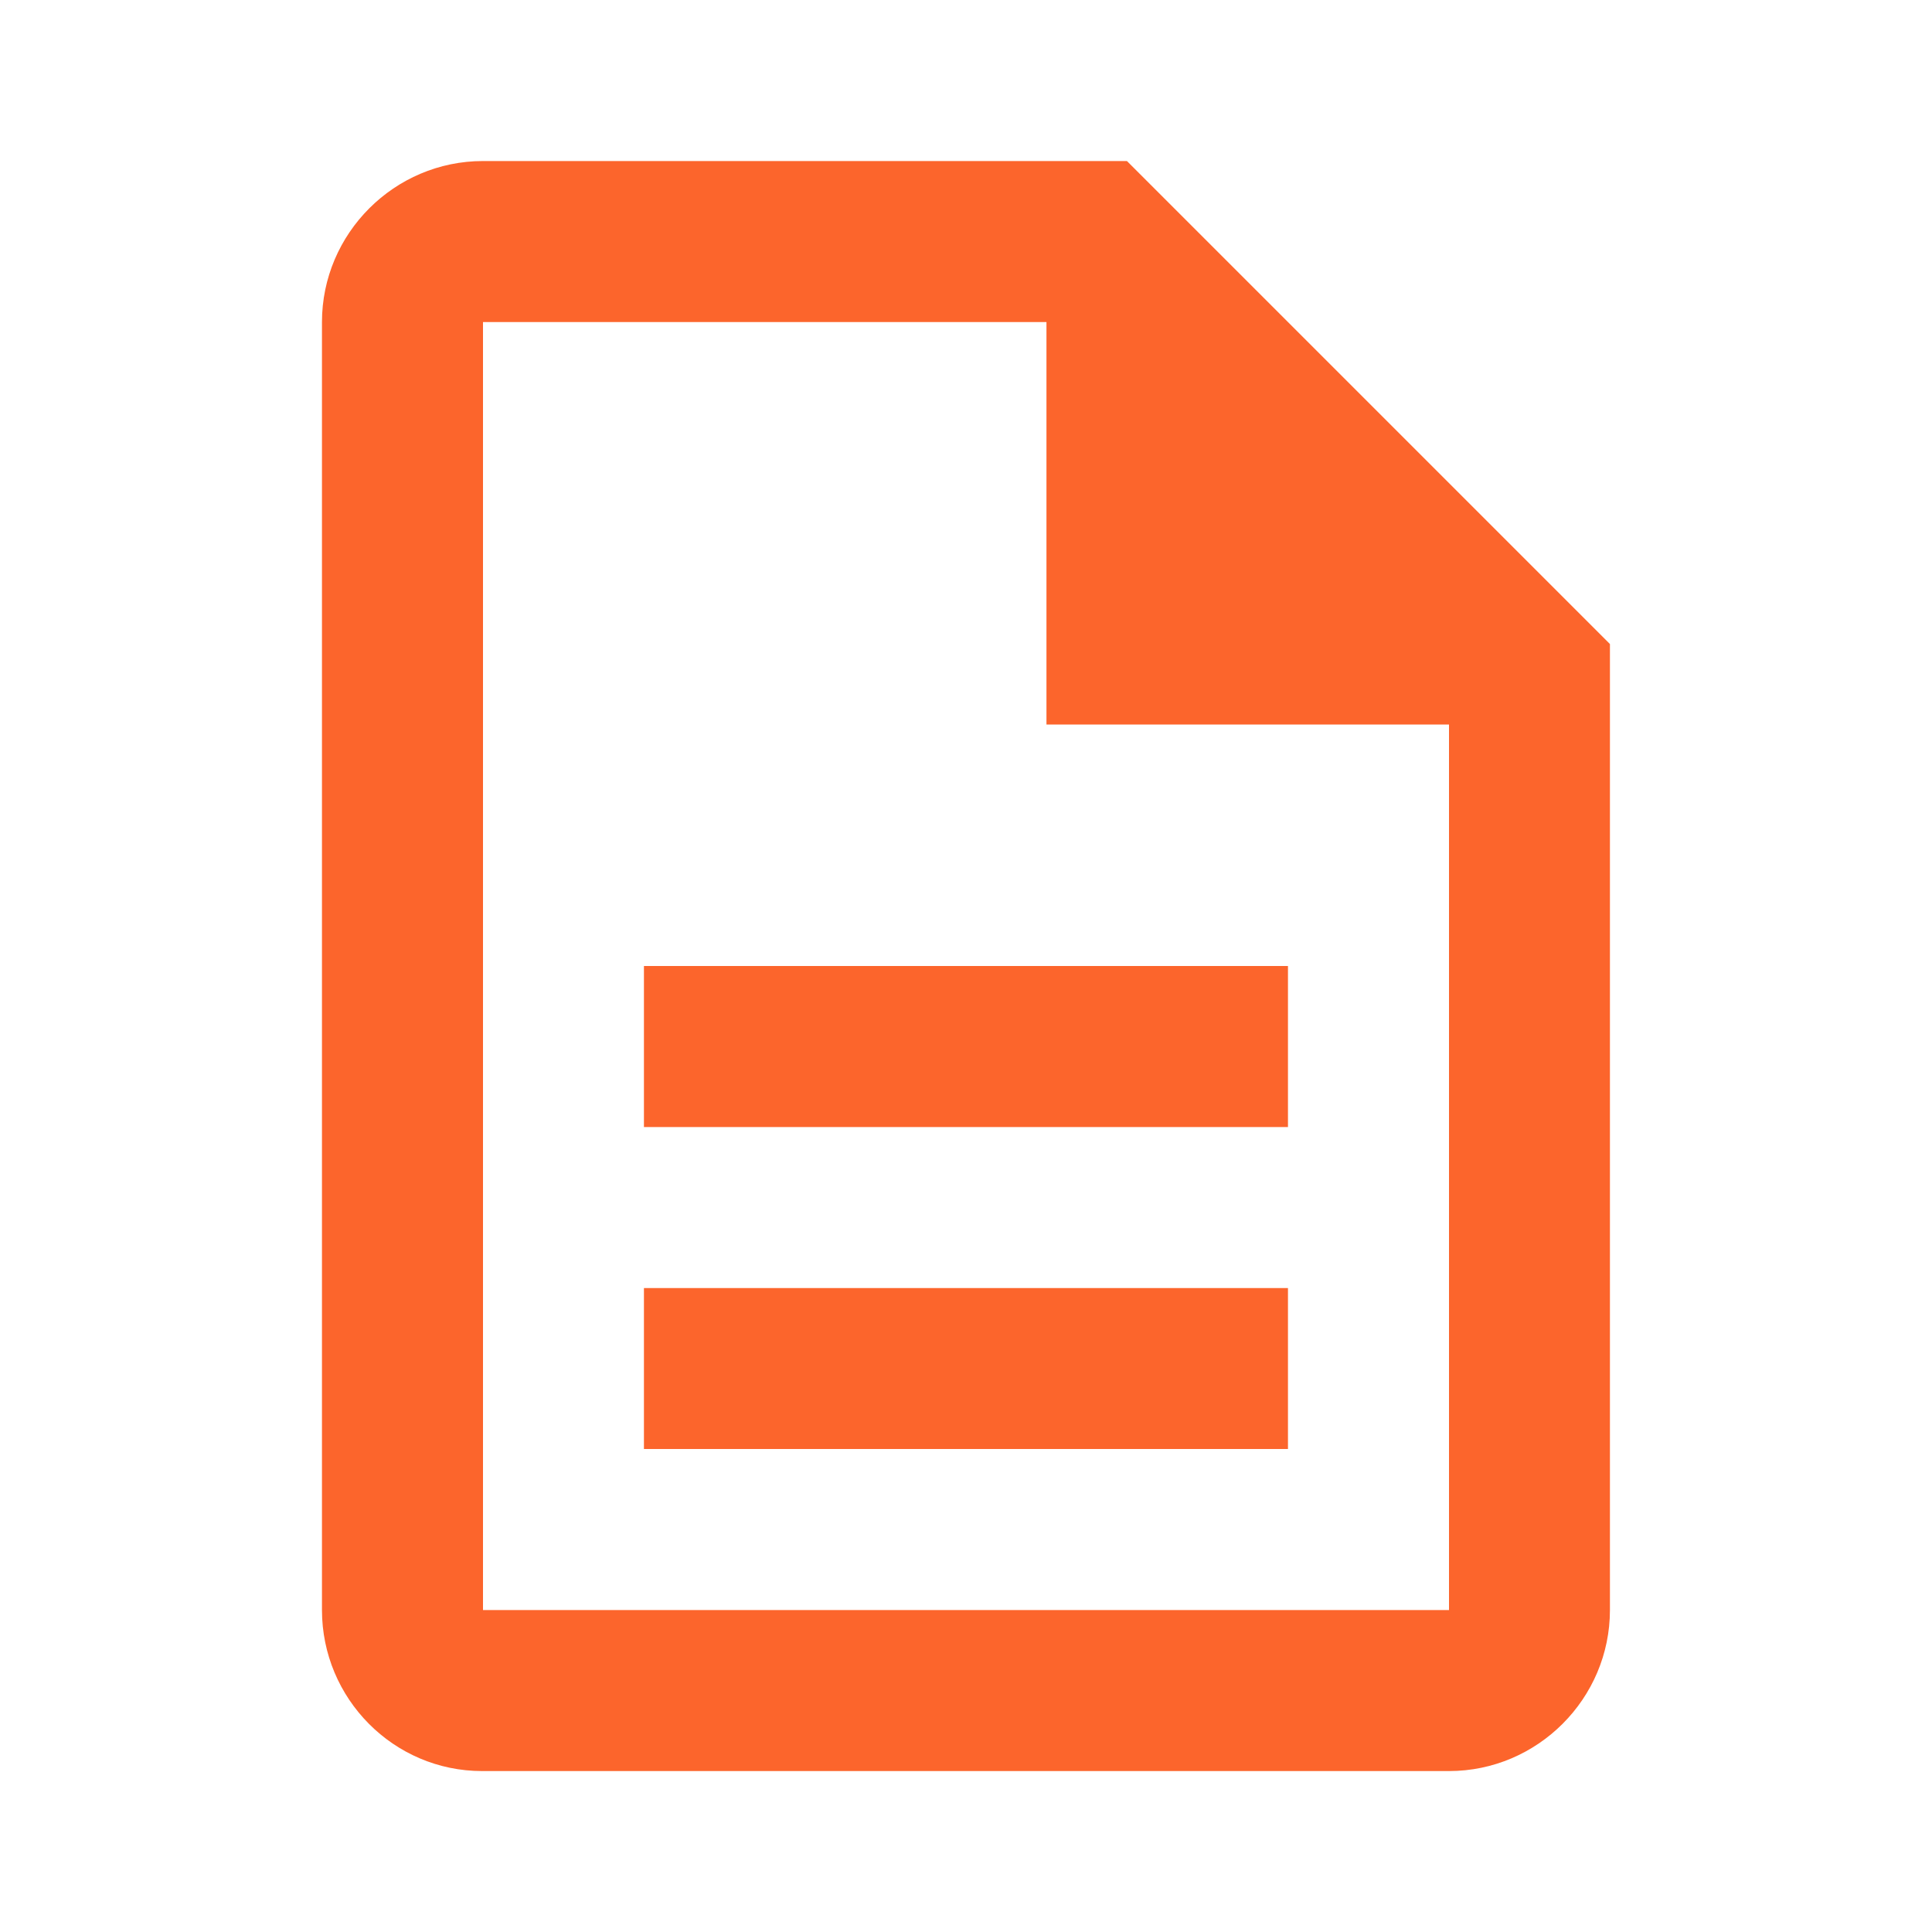
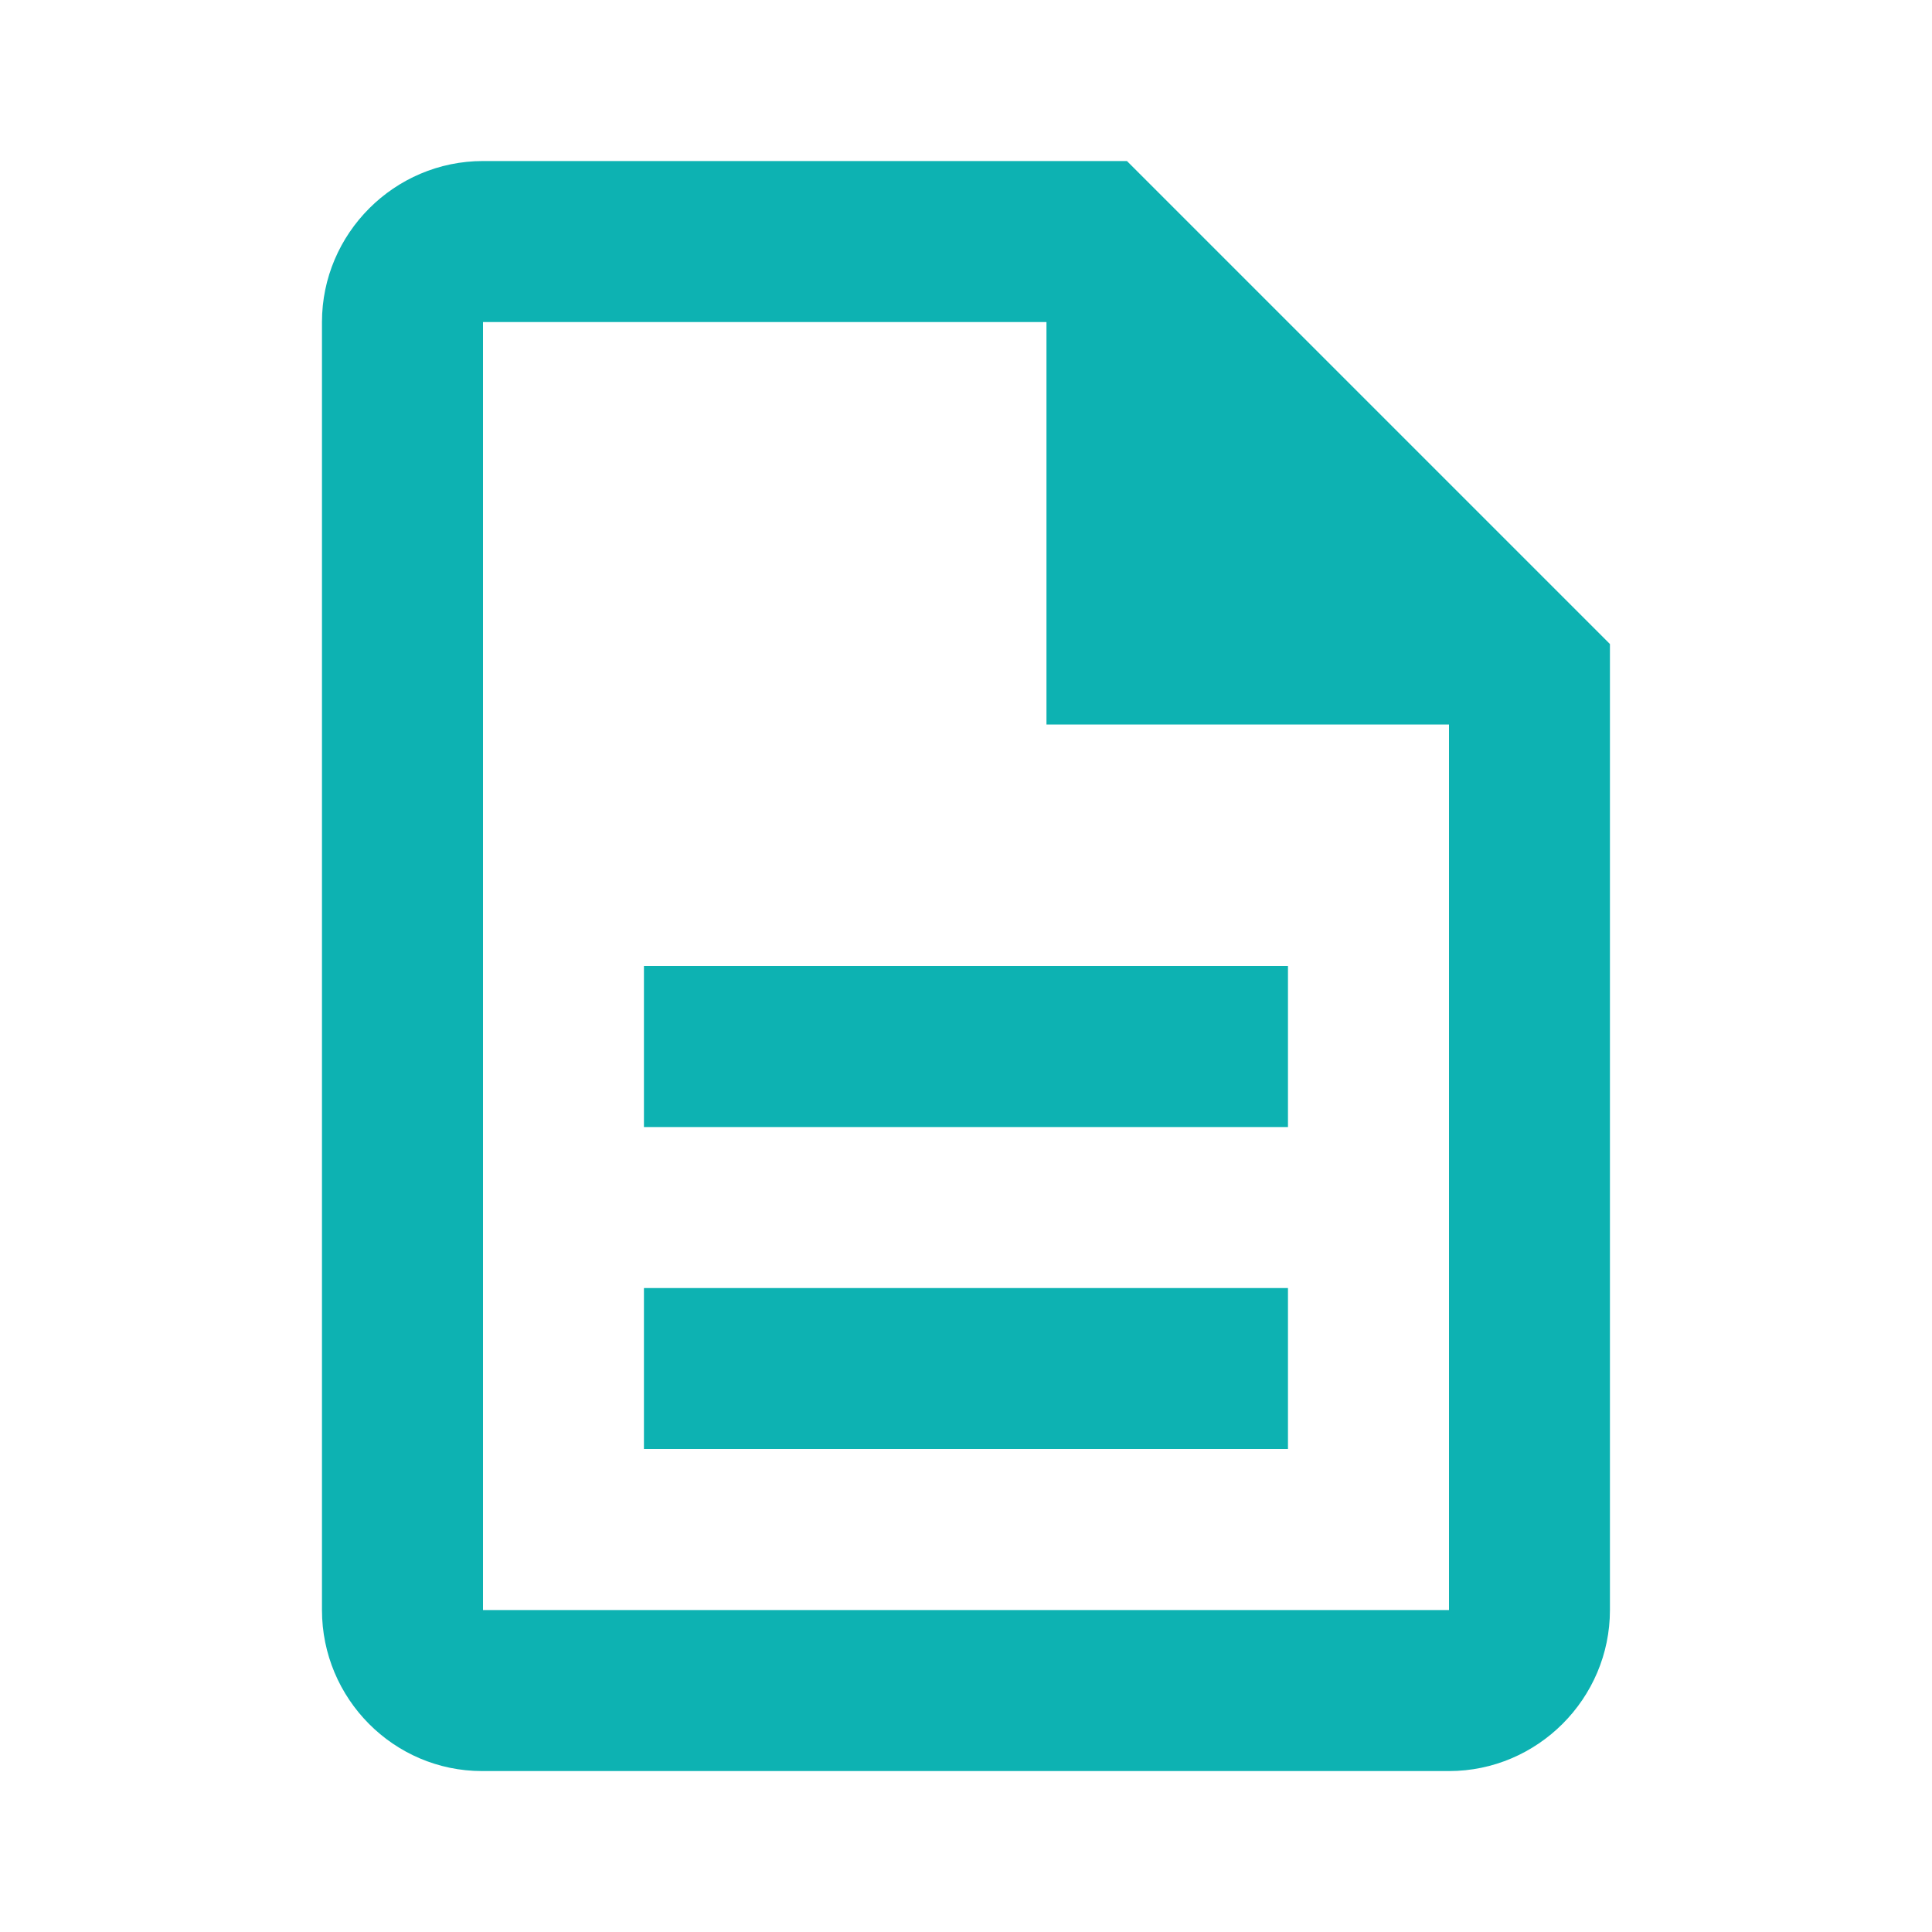
<svg xmlns="http://www.w3.org/2000/svg" width="20" height="20" viewBox="0 0 20 20" fill="none">
-   <path d="M6.666 13.334H13.333V15H6.666V13.334ZM6.666 10H13.333V11.667H6.666V10ZM11.666 1.667H5C4.083 1.667 3.333 2.417 3.333 3.334V16.667C3.333 17.584 4.075 18.334 4.991 18.334H15C15.916 18.334 16.666 17.584 16.666 16.667V6.667L11.666 1.667ZM15 16.667H5V3.334H10.833V7.5H15V16.667Z" fill="#FC652C" />
+   <path d="M6.666 13.334H13.333V15H6.666V13.334ZM6.666 10H13.333V11.667H6.666V10ZM11.666 1.667H5C4.083 1.667 3.333 2.417 3.333 3.334V16.667C3.333 17.584 4.075 18.334 4.991 18.334H15C15.916 18.334 16.666 17.584 16.666 16.667V6.667L11.666 1.667ZM15 16.667H5V3.334H10.833V7.5H15V16.667Z" fill="#0DB2B2" />
</svg>
